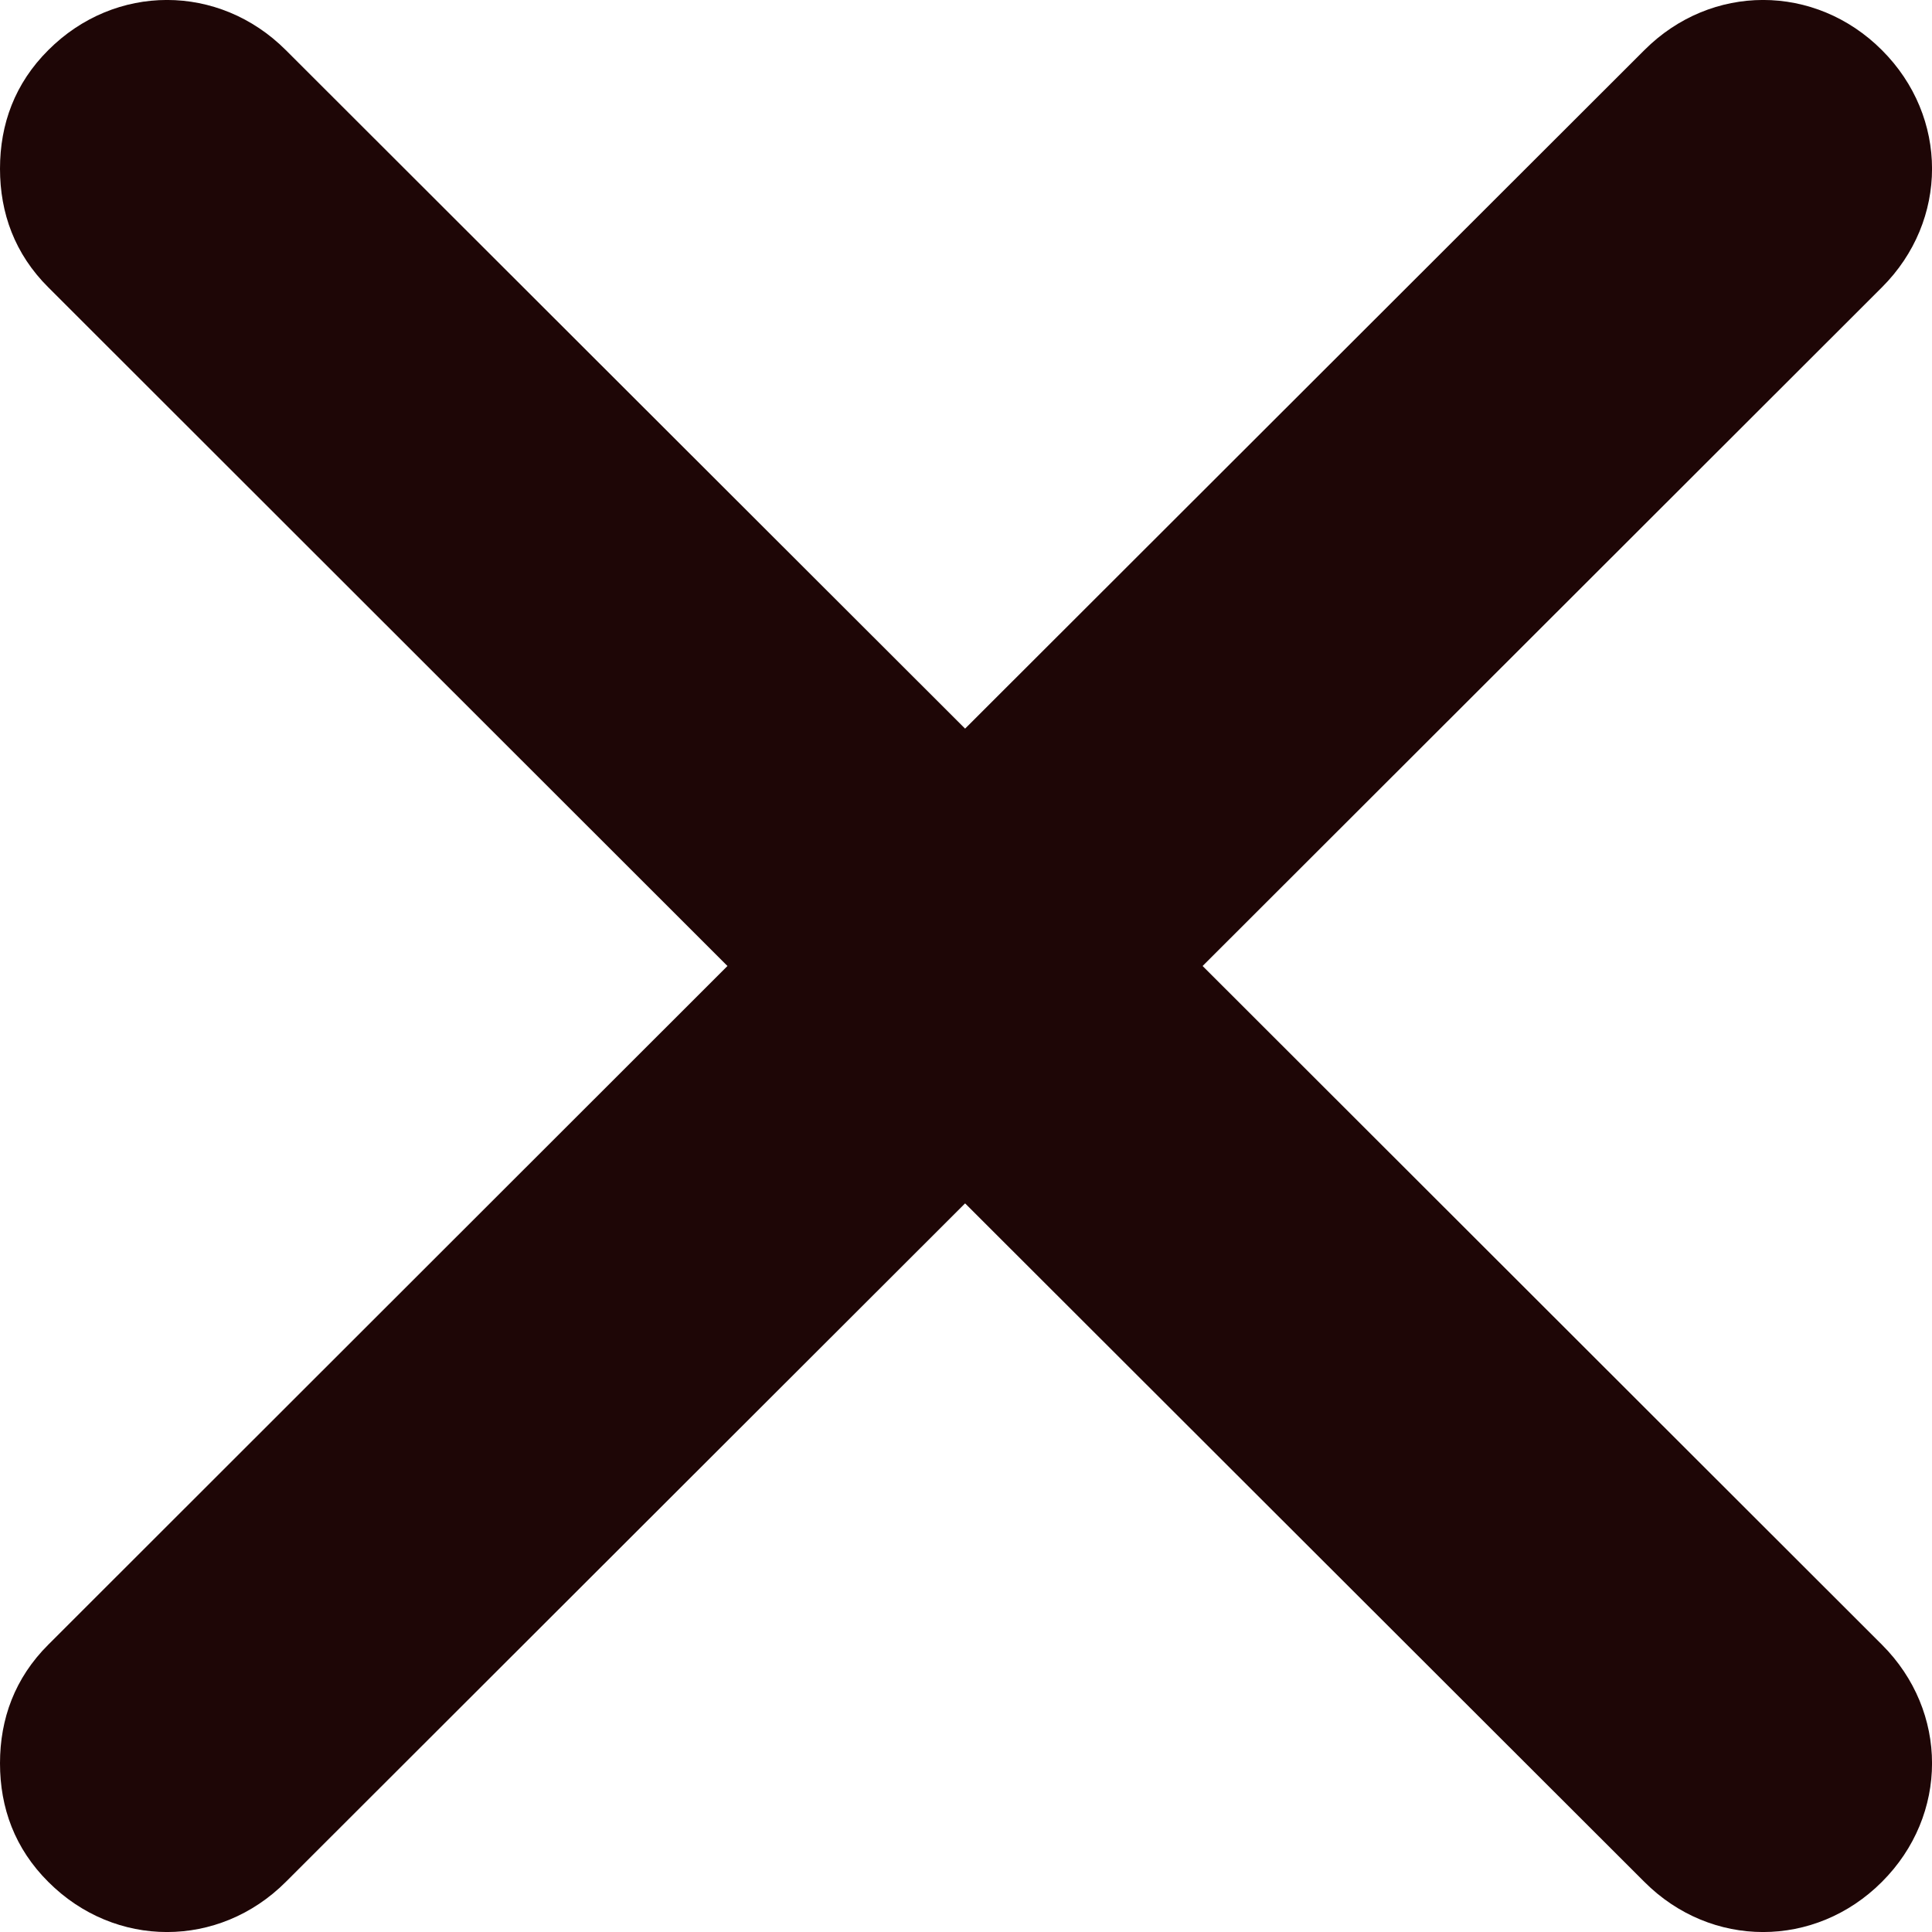
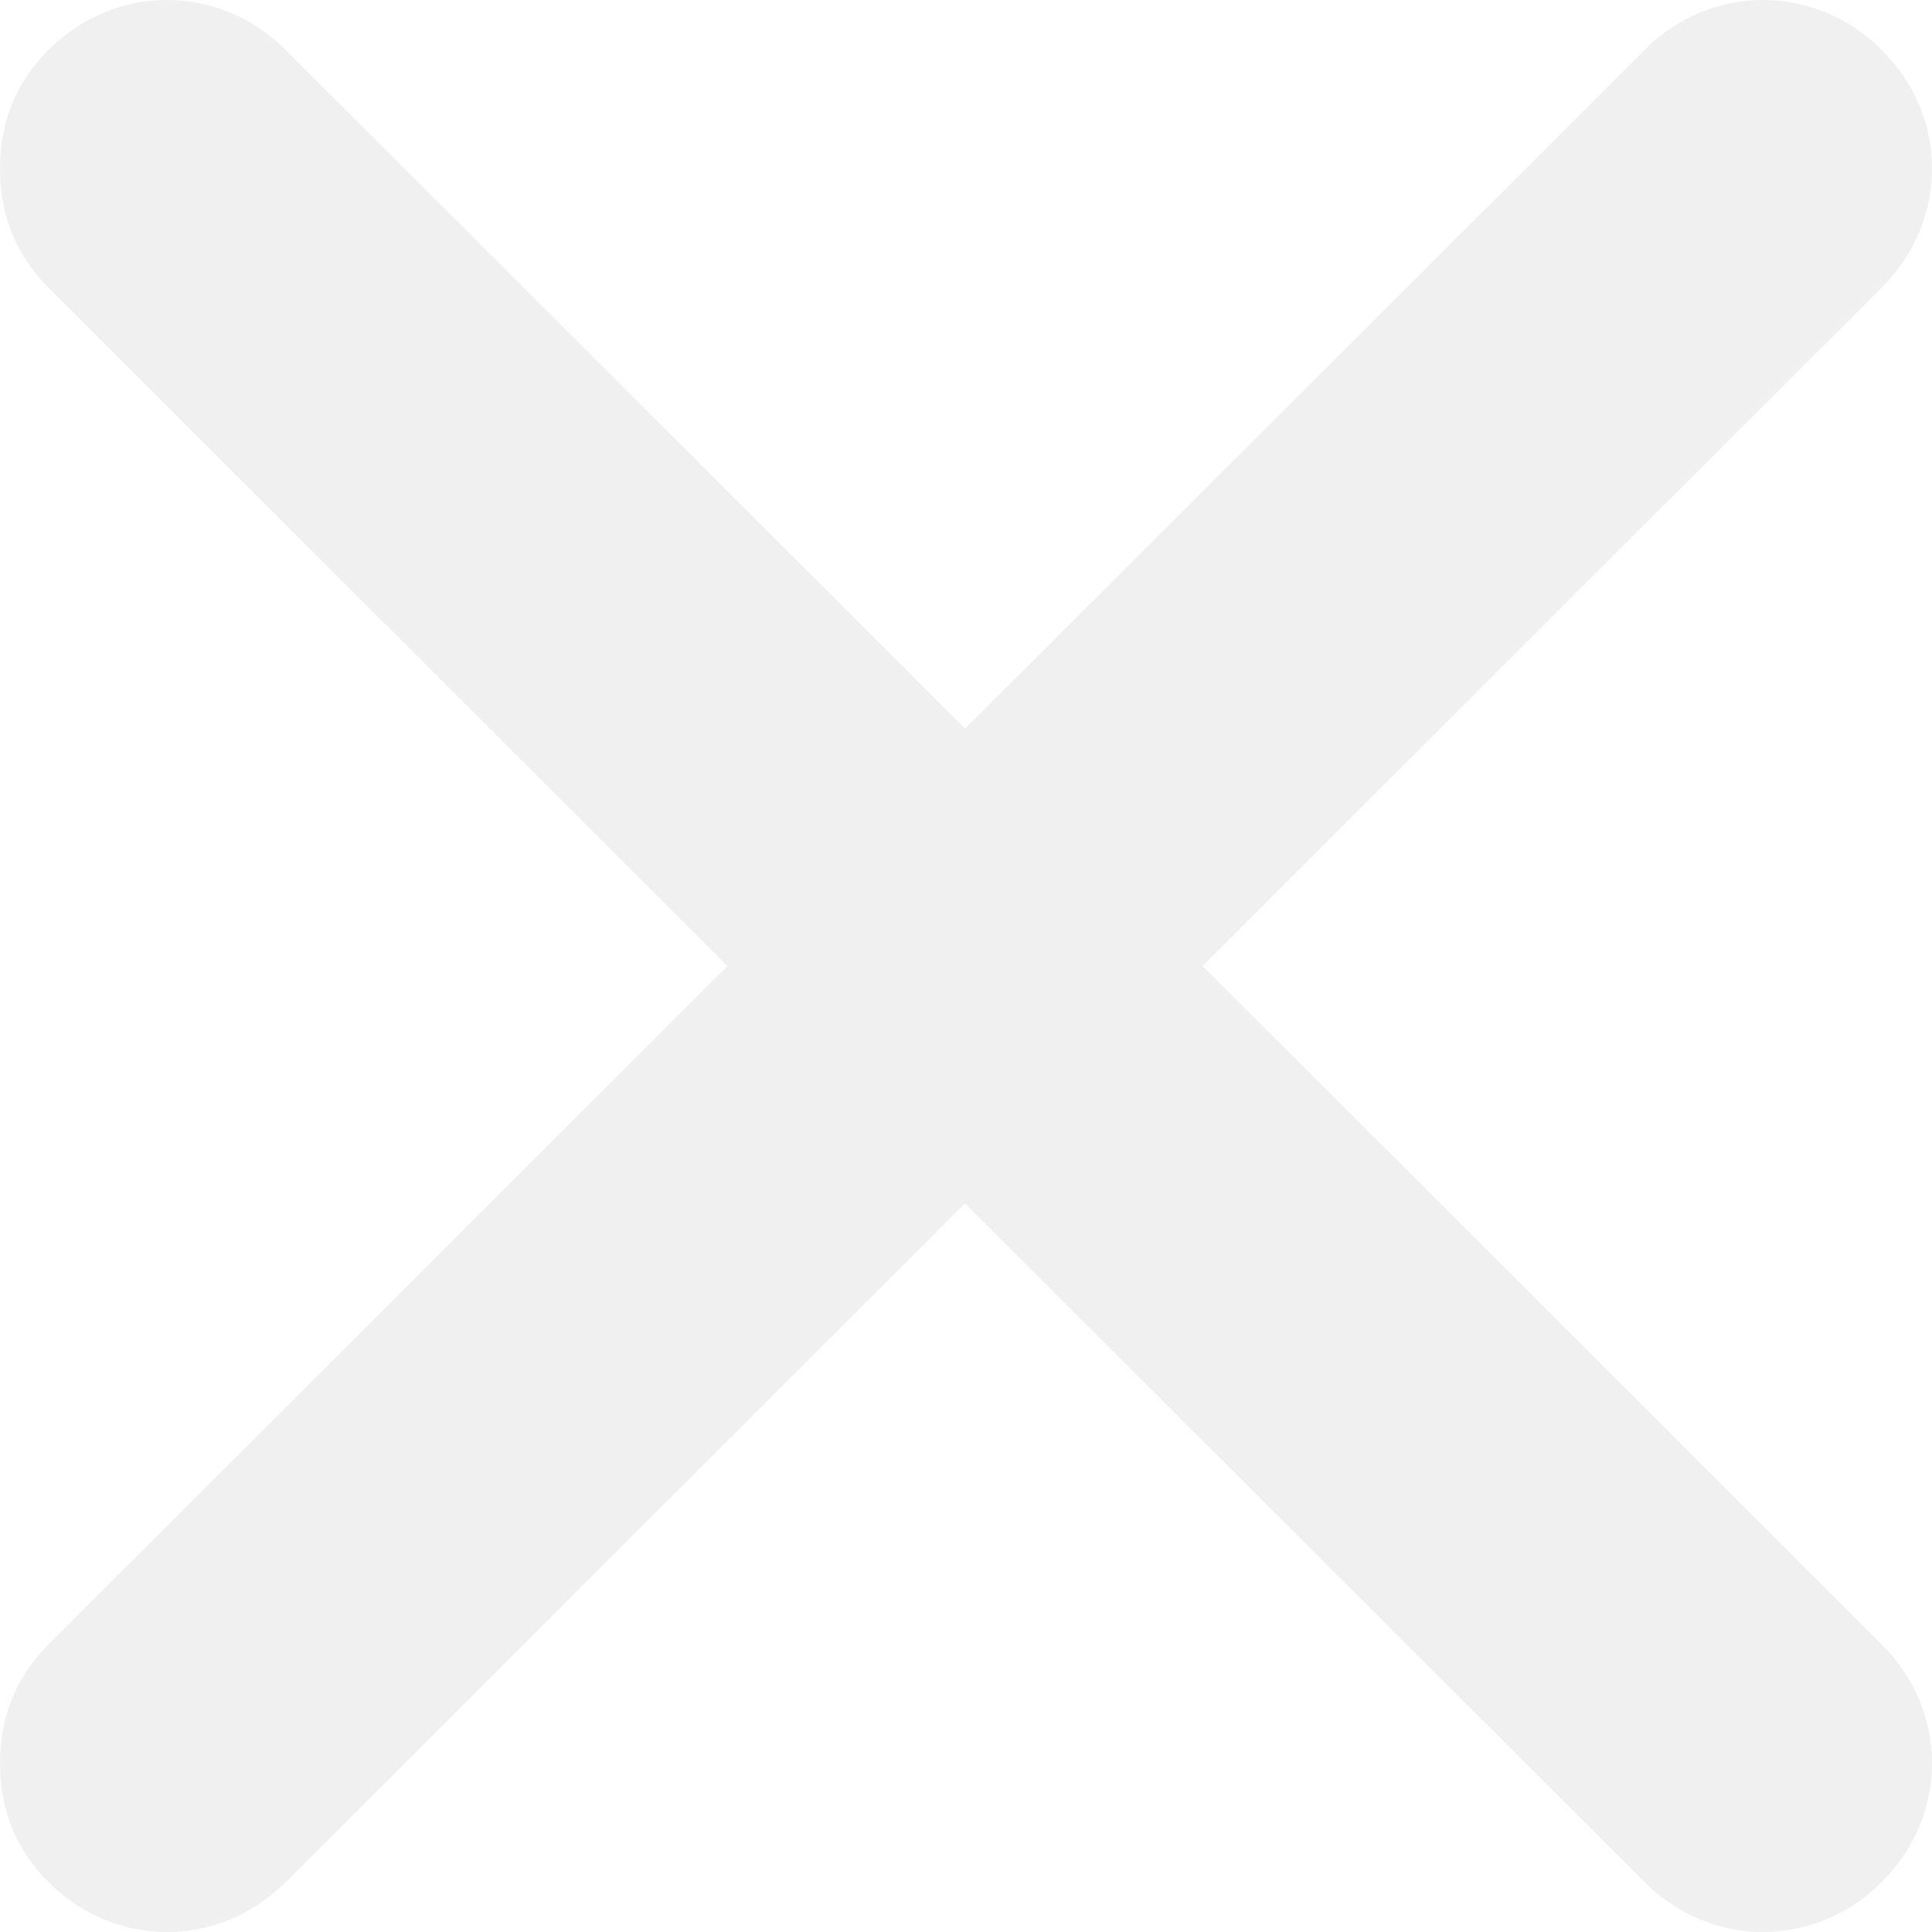
<svg xmlns="http://www.w3.org/2000/svg" width="15" height="15" viewBox="0 0 15 15" fill="none">
-   <path d="M2.219 14.611C1.7 15.13 0.893 15.13 0.375 14.611C0.115 14.352 -6.13512e-07 14.036 -5.9841e-07 13.69C-5.83308e-07 13.345 0.115 13.028 0.375 12.769L5.648 7.5L0.375 2.231C0.115 1.972 -7.23629e-08 1.655 -5.72611e-08 1.31C-4.21593e-08 0.964 0.115 0.648 0.375 0.389C0.893 -0.13 1.7 -0.13 2.219 0.389L7.493 5.657L12.767 0.389C13.285 -0.13 14.092 -0.13 14.611 0.389C15.13 0.907 15.13 1.713 14.611 2.231L9.337 7.5L14.611 12.769C15.13 13.287 15.13 14.093 14.611 14.611C14.092 15.13 13.285 15.13 12.767 14.611L7.493 9.343L2.219 14.611Z" fill="#1E0606" />
+   <path d="M2.219 14.611C1.7 15.13 0.893 15.13 0.375 14.611C0.115 14.352 -6.13512e-07 14.036 -5.9841e-07 13.69C-5.83308e-07 13.345 0.115 13.028 0.375 12.769L5.648 7.5L0.375 2.231C0.115 1.972 -7.23629e-08 1.655 -5.72611e-08 1.31C-4.21593e-08 0.964 0.115 0.648 0.375 0.389C0.893 -0.13 1.7 -0.13 2.219 0.389L7.493 5.657L12.767 0.389C13.285 -0.13 14.092 -0.13 14.611 0.389C15.13 0.907 15.13 1.713 14.611 2.231L9.337 7.5L14.611 12.769C15.13 13.287 15.13 14.093 14.611 14.611C14.092 15.13 13.285 15.13 12.767 14.611L7.493 9.343L2.219 14.611Z" fill="#F0F0F0" />
</svg>
